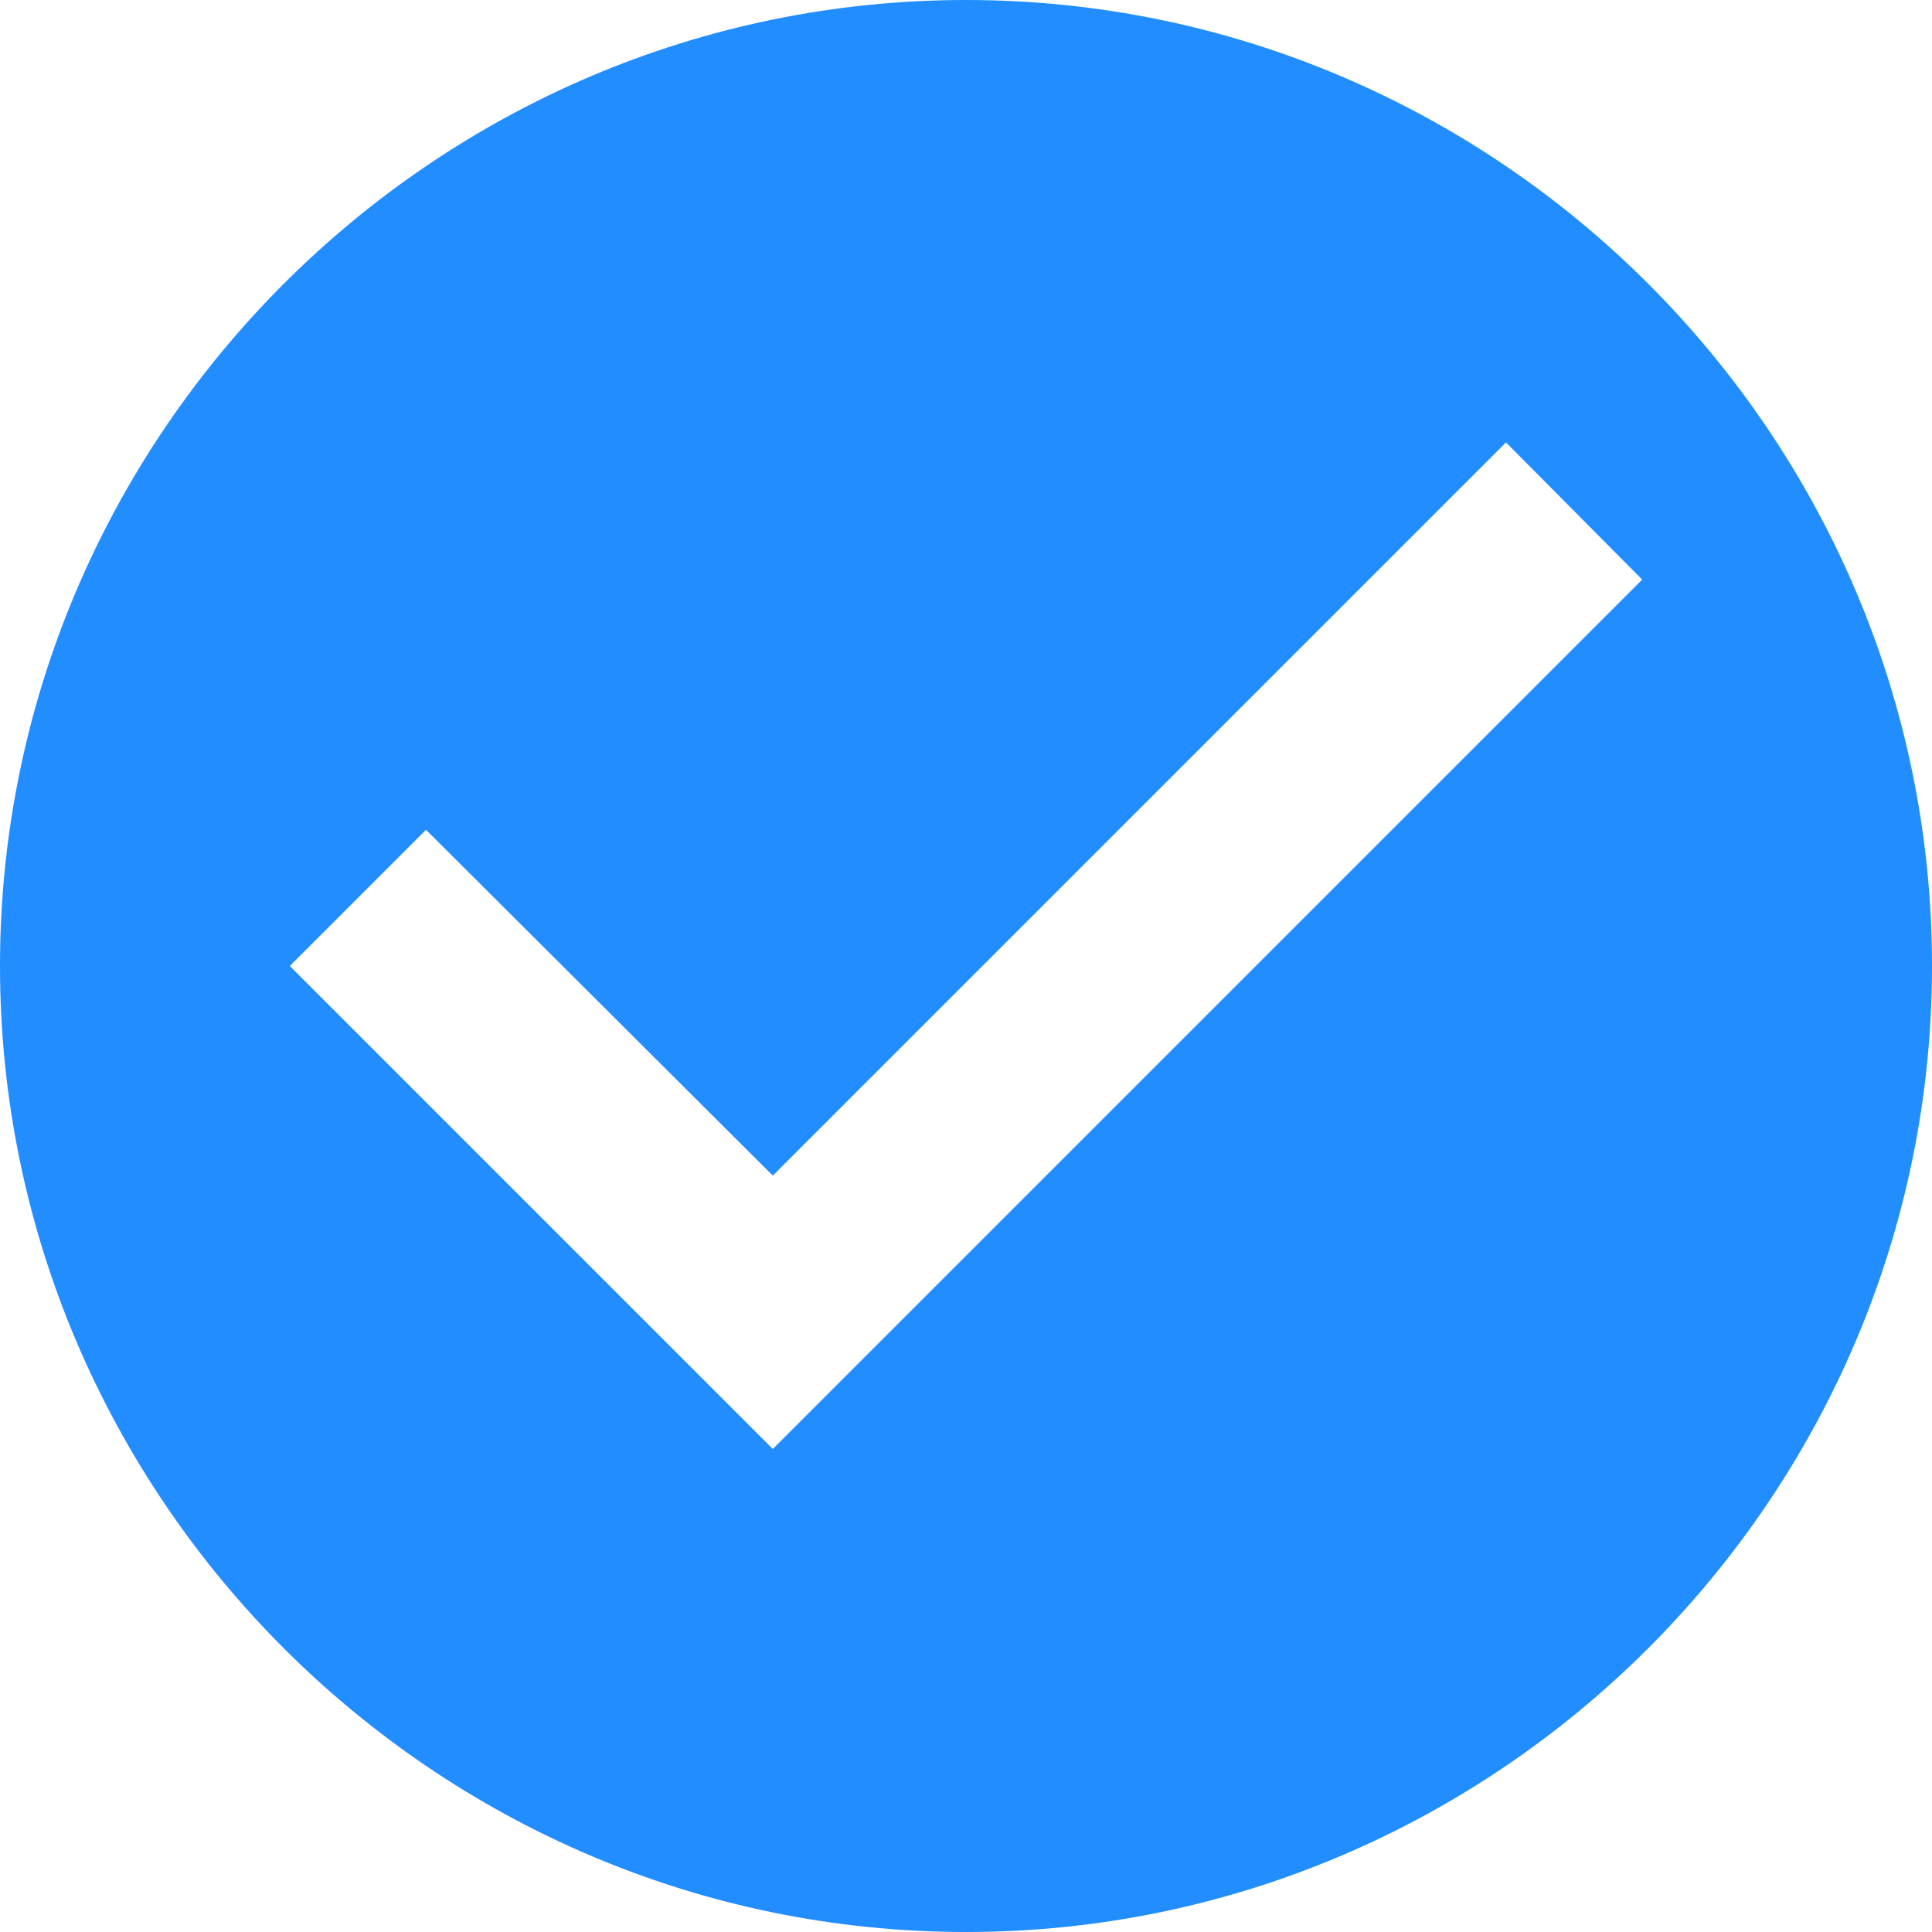
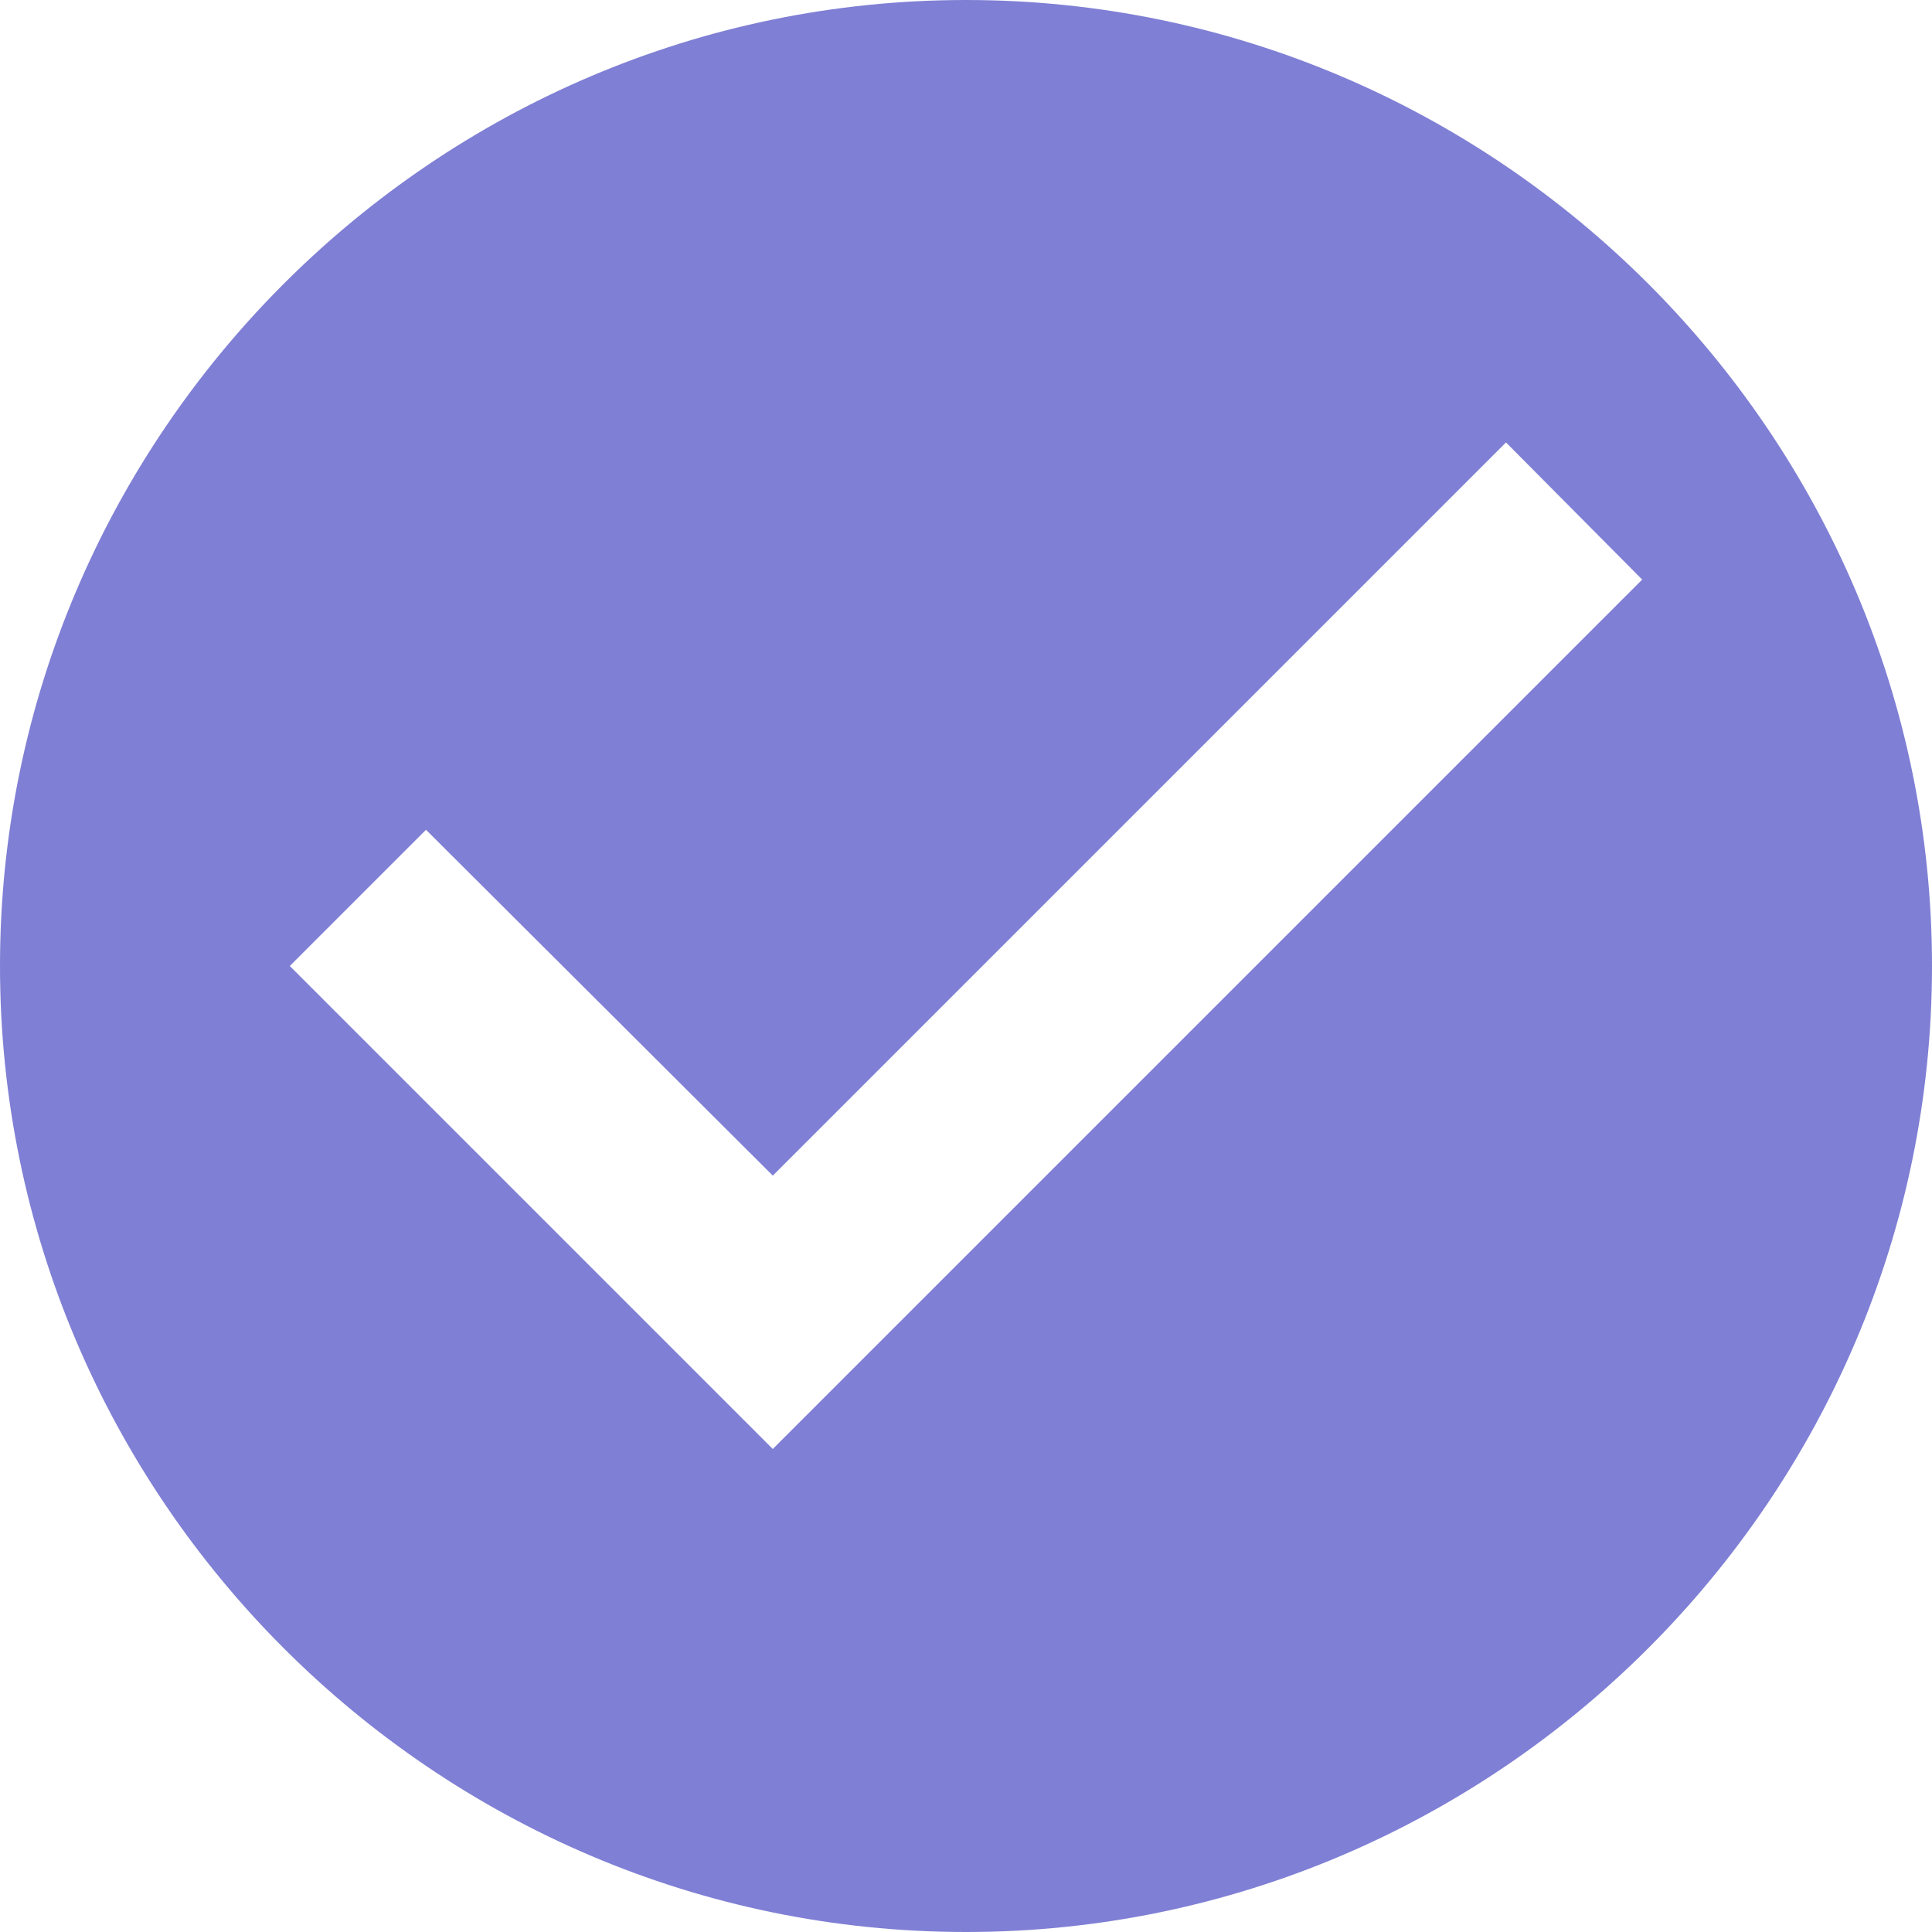
<svg xmlns="http://www.w3.org/2000/svg" height="12" viewBox="0 0 12 12" width="12">
-   <path d="m325 423c-3.3 0-6 2.7-6 6s2.7 6 6 6 6-2.7 6-6-2.7-6-6-6m-1.2 9-3-3 .846-.846 2.154 2.148 4.554-4.554.846.852z" fill="#218dff" transform="translate(-319 -423)" />
+   <path d="m325 423c-3.3 0-6 2.7-6 6s2.7 6 6 6 6-2.7 6-6-2.7-6-6-6m-1.2 9-3-3 .846-.846 2.154 2.148 4.554-4.554.846.852z" fill="#7f7fd5" transform="translate(-319 -423)" />
</svg>
